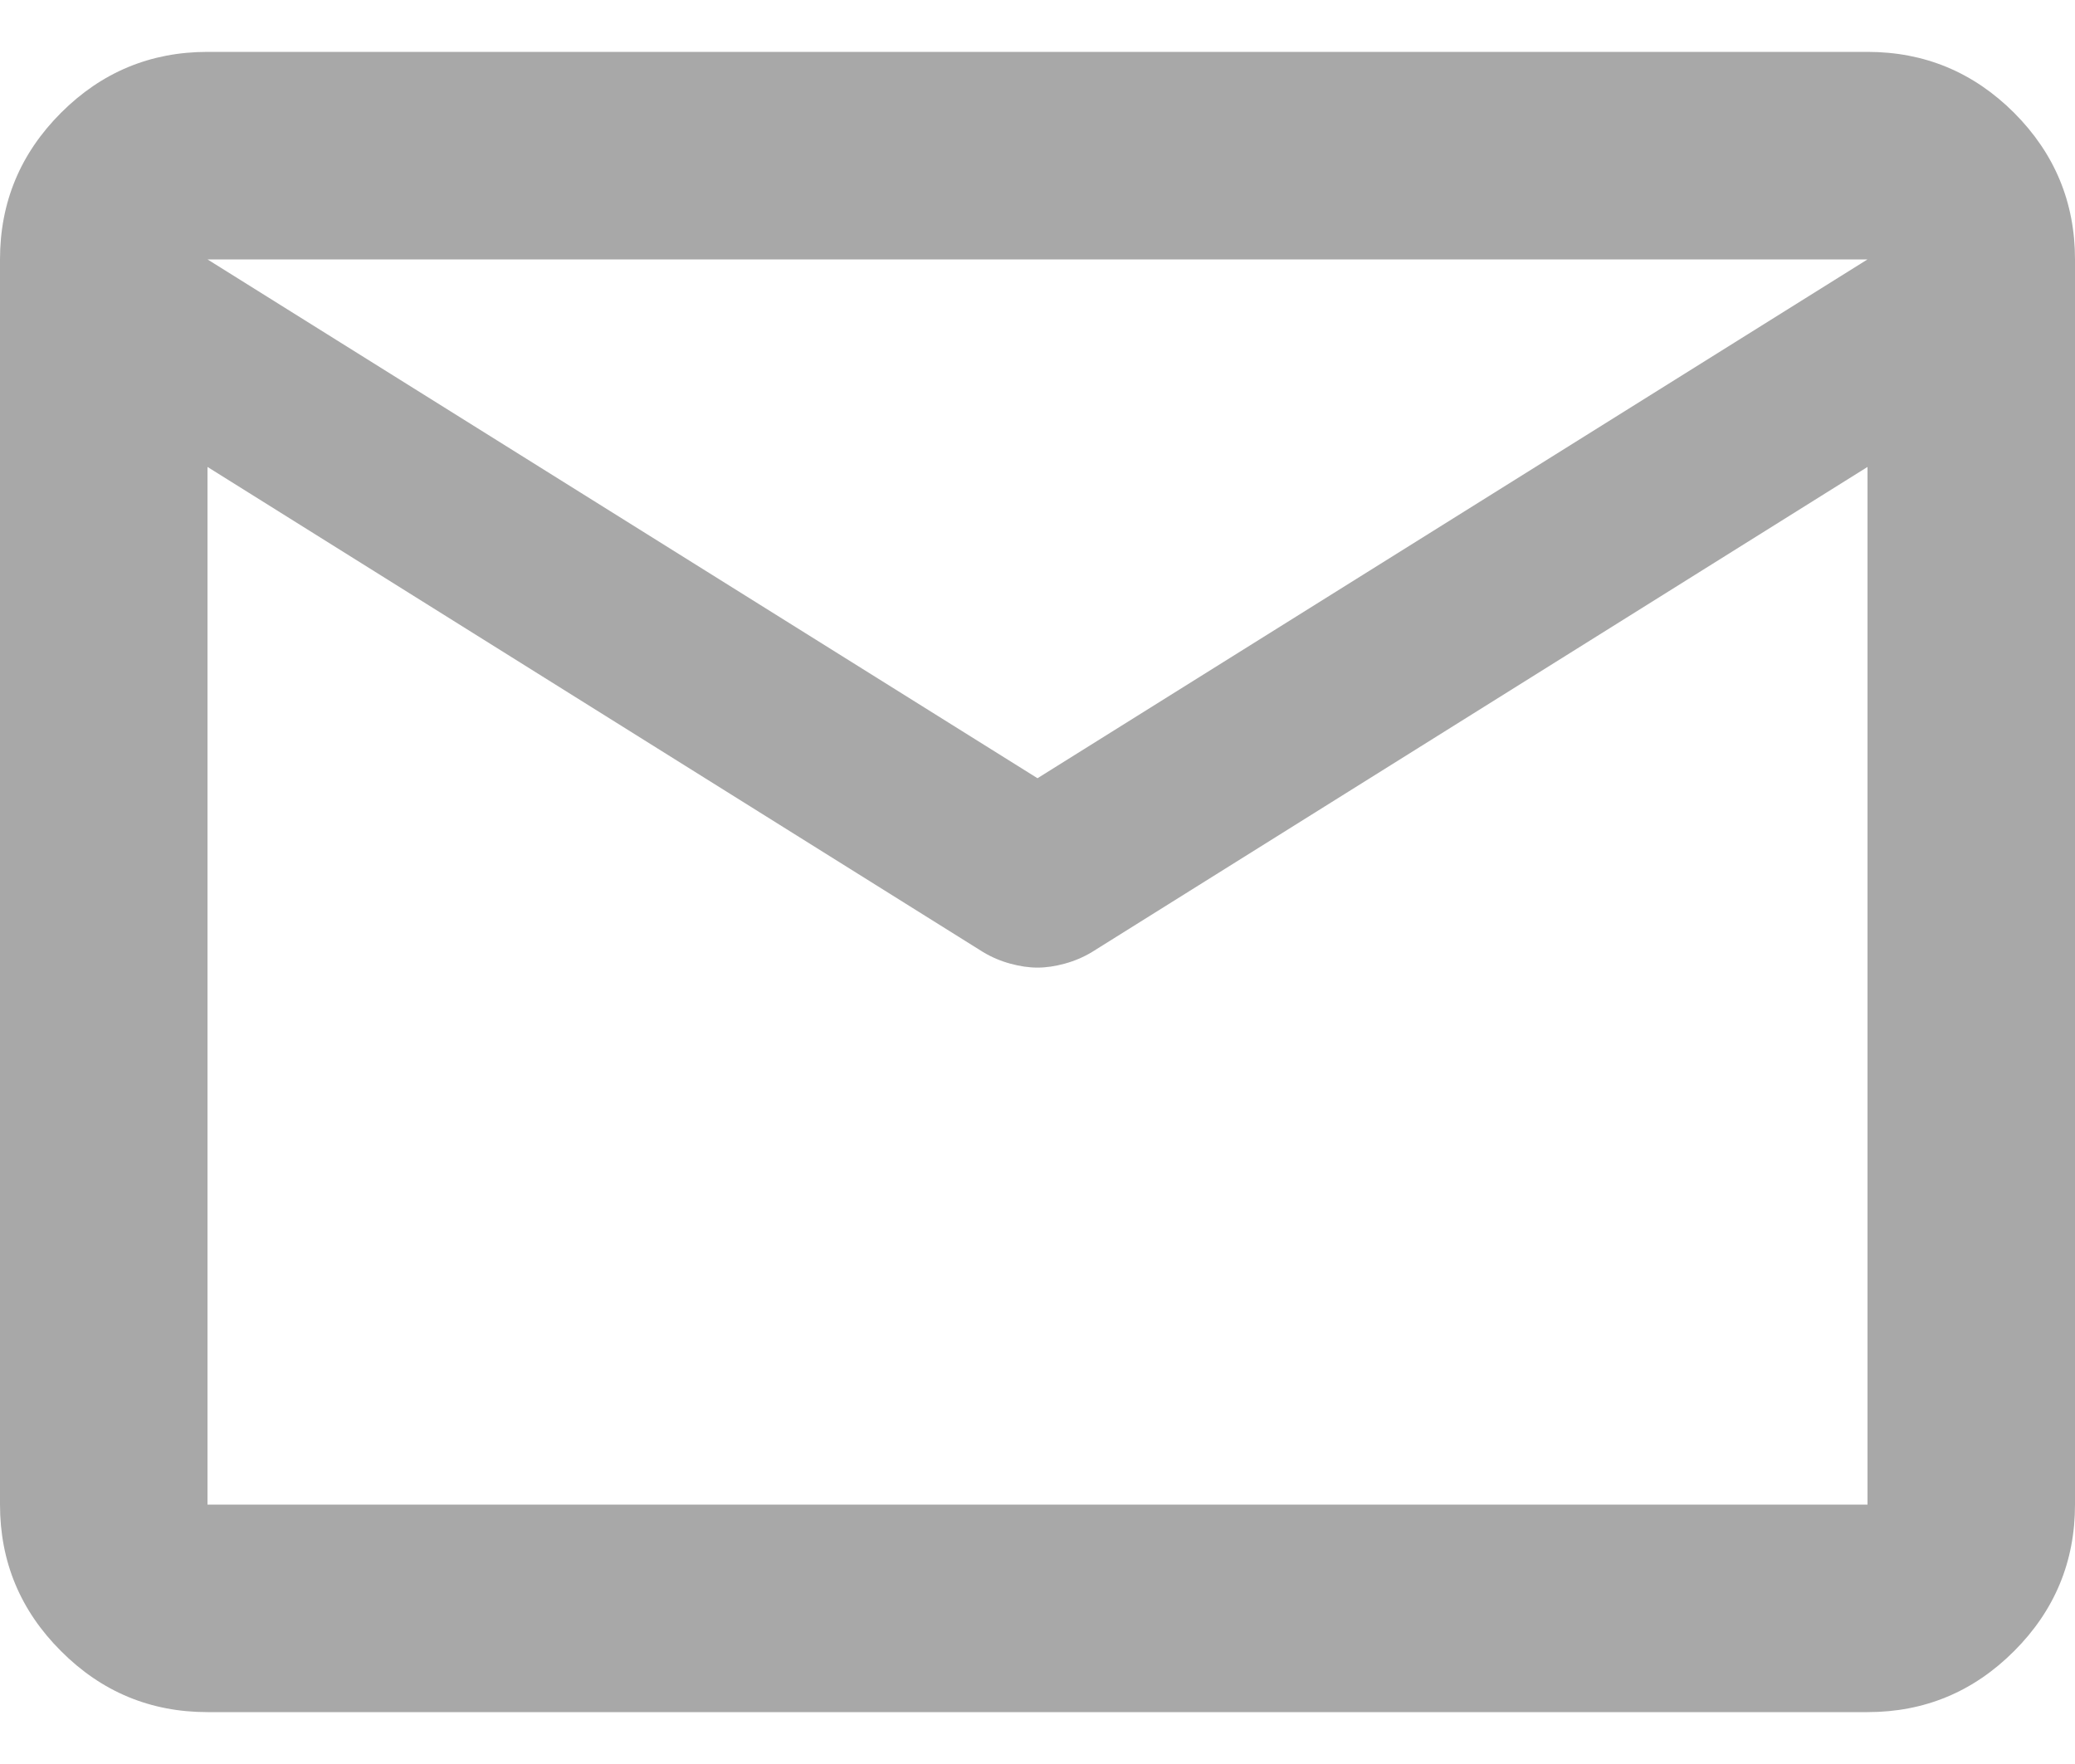
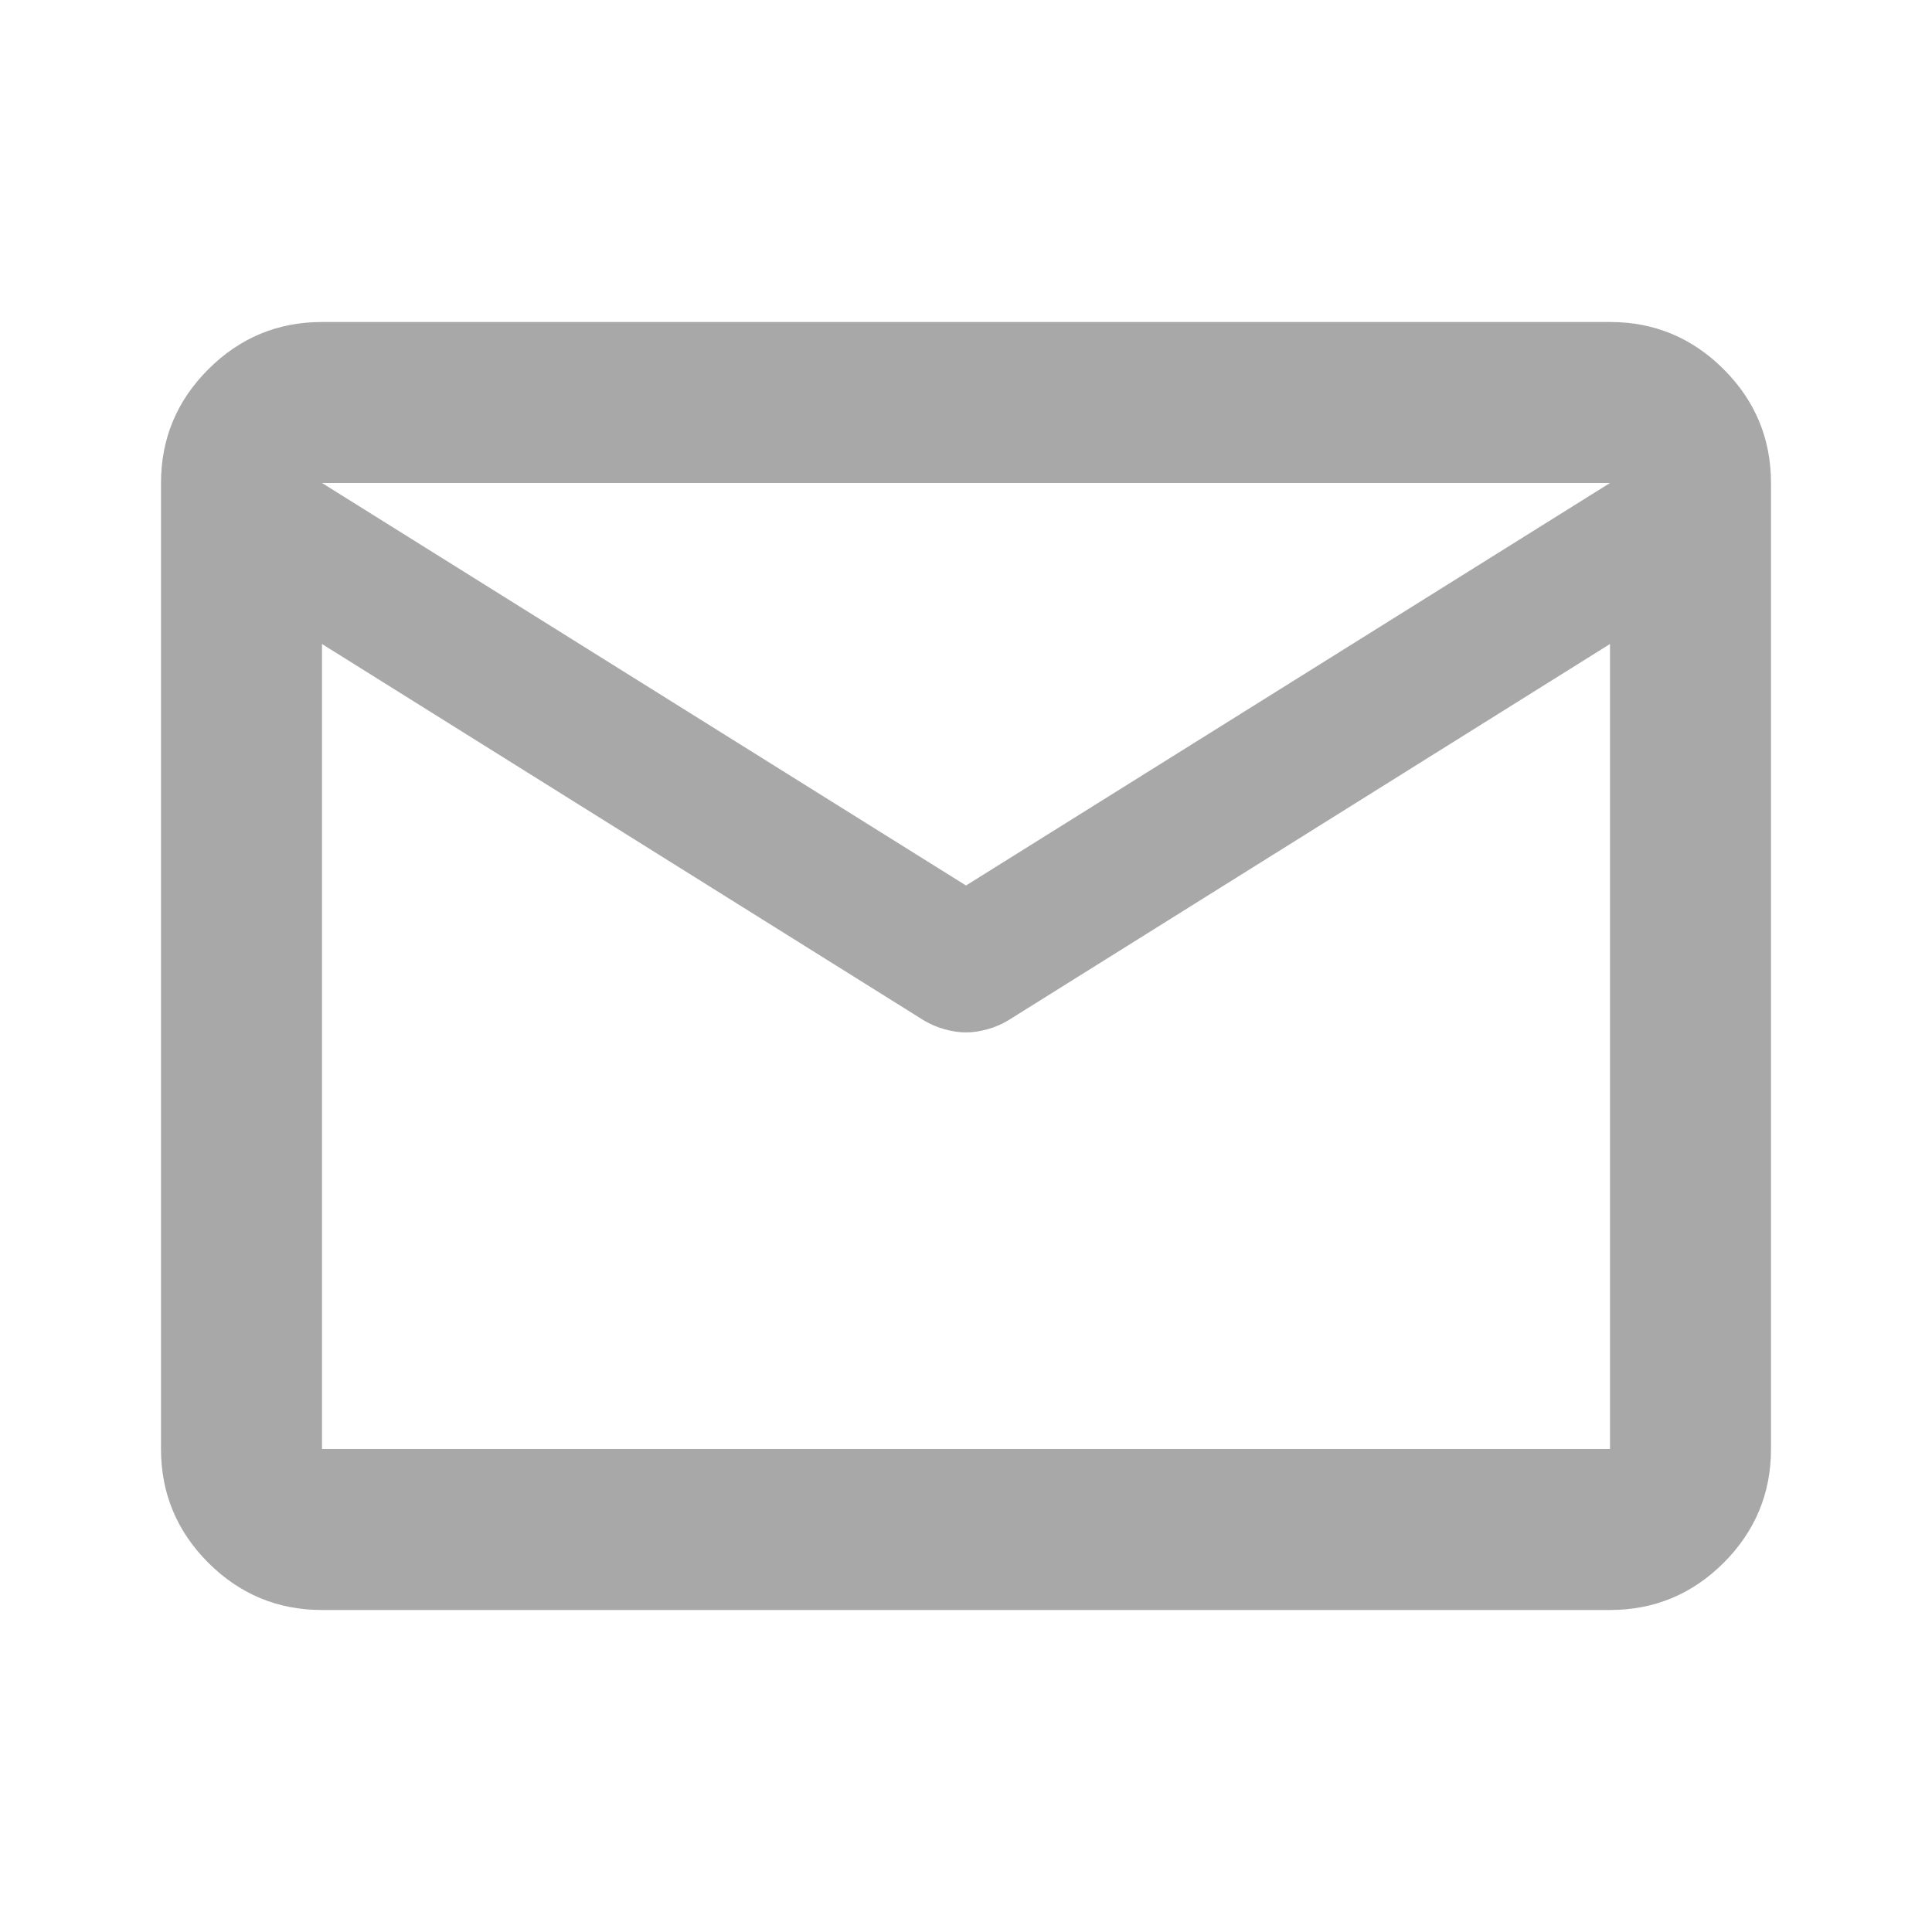
- <svg xmlns="http://www.w3.org/2000/svg" width="20" height="17" viewBox="0 0 20 17" fill="none">
-   <path d="M2 16.5C1.45 16.5 0.979 16.304 0.588 15.912C0.196 15.521 0 15.05 0 14.5V2.5C0 1.95 0.196 1.479 0.588 1.087C0.979 0.696 1.45 0.5 2 0.5H18C18.55 0.5 19.021 0.696 19.413 1.087C19.804 1.479 20 1.95 20 2.5V14.5C20 15.05 19.804 15.521 19.413 15.912C19.021 16.304 18.55 16.5 18 16.5H2ZM18 4.5L10.525 9.175C10.442 9.225 10.354 9.262 10.262 9.287C10.171 9.312 10.083 9.325 10 9.325C9.917 9.325 9.829 9.312 9.738 9.287C9.646 9.262 9.558 9.225 9.475 9.175L2 4.5V14.5H18V4.5ZM10 7.5L18 2.5H2L10 7.5ZM2 4.75V3.275V3.3V3.288V4.75Z" fill="#A8A8A8" />
+ <svg xmlns="http://www.w3.org/2000/svg" width="24" height="24" viewBox="0 0 24 24" fill="none">
+   <mask id="mask0_175068_2358" style="mask-type:alpha" maskUnits="userSpaceOnUse" x="0" y="0" width="24" height="24">
+     <rect width="24" height="24" fill="#D9D9D9" />
+   </mask>
+   <g mask="url(#mask0_175068_2358)">
+     <path d="M4 20C3.45 20 2.979 19.804 2.587 19.413C2.196 19.021 2 18.55 2 18V6C2 5.45 2.196 4.979 2.587 4.588C2.979 4.196 3.45 4 4 4H20C20.55 4 21.021 4.196 21.413 4.588C21.804 4.979 22 5.45 22 6V18C22 18.55 21.804 19.021 21.413 19.413C21.021 19.804 20.55 20 20 20H4ZM20 8L12.525 12.675C12.442 12.725 12.354 12.762 12.262 12.787C12.171 12.812 12.083 12.825 12 12.825C11.917 12.825 11.829 12.812 11.738 12.787C11.646 12.762 11.558 12.725 11.475 12.675L4 8V18H20V8ZM12 11L20 6H4L12 11ZM4 8.25V6.775V6.8V6.787V8.25Z" fill="#A8A8A8" />
+   </g>
</svg>
